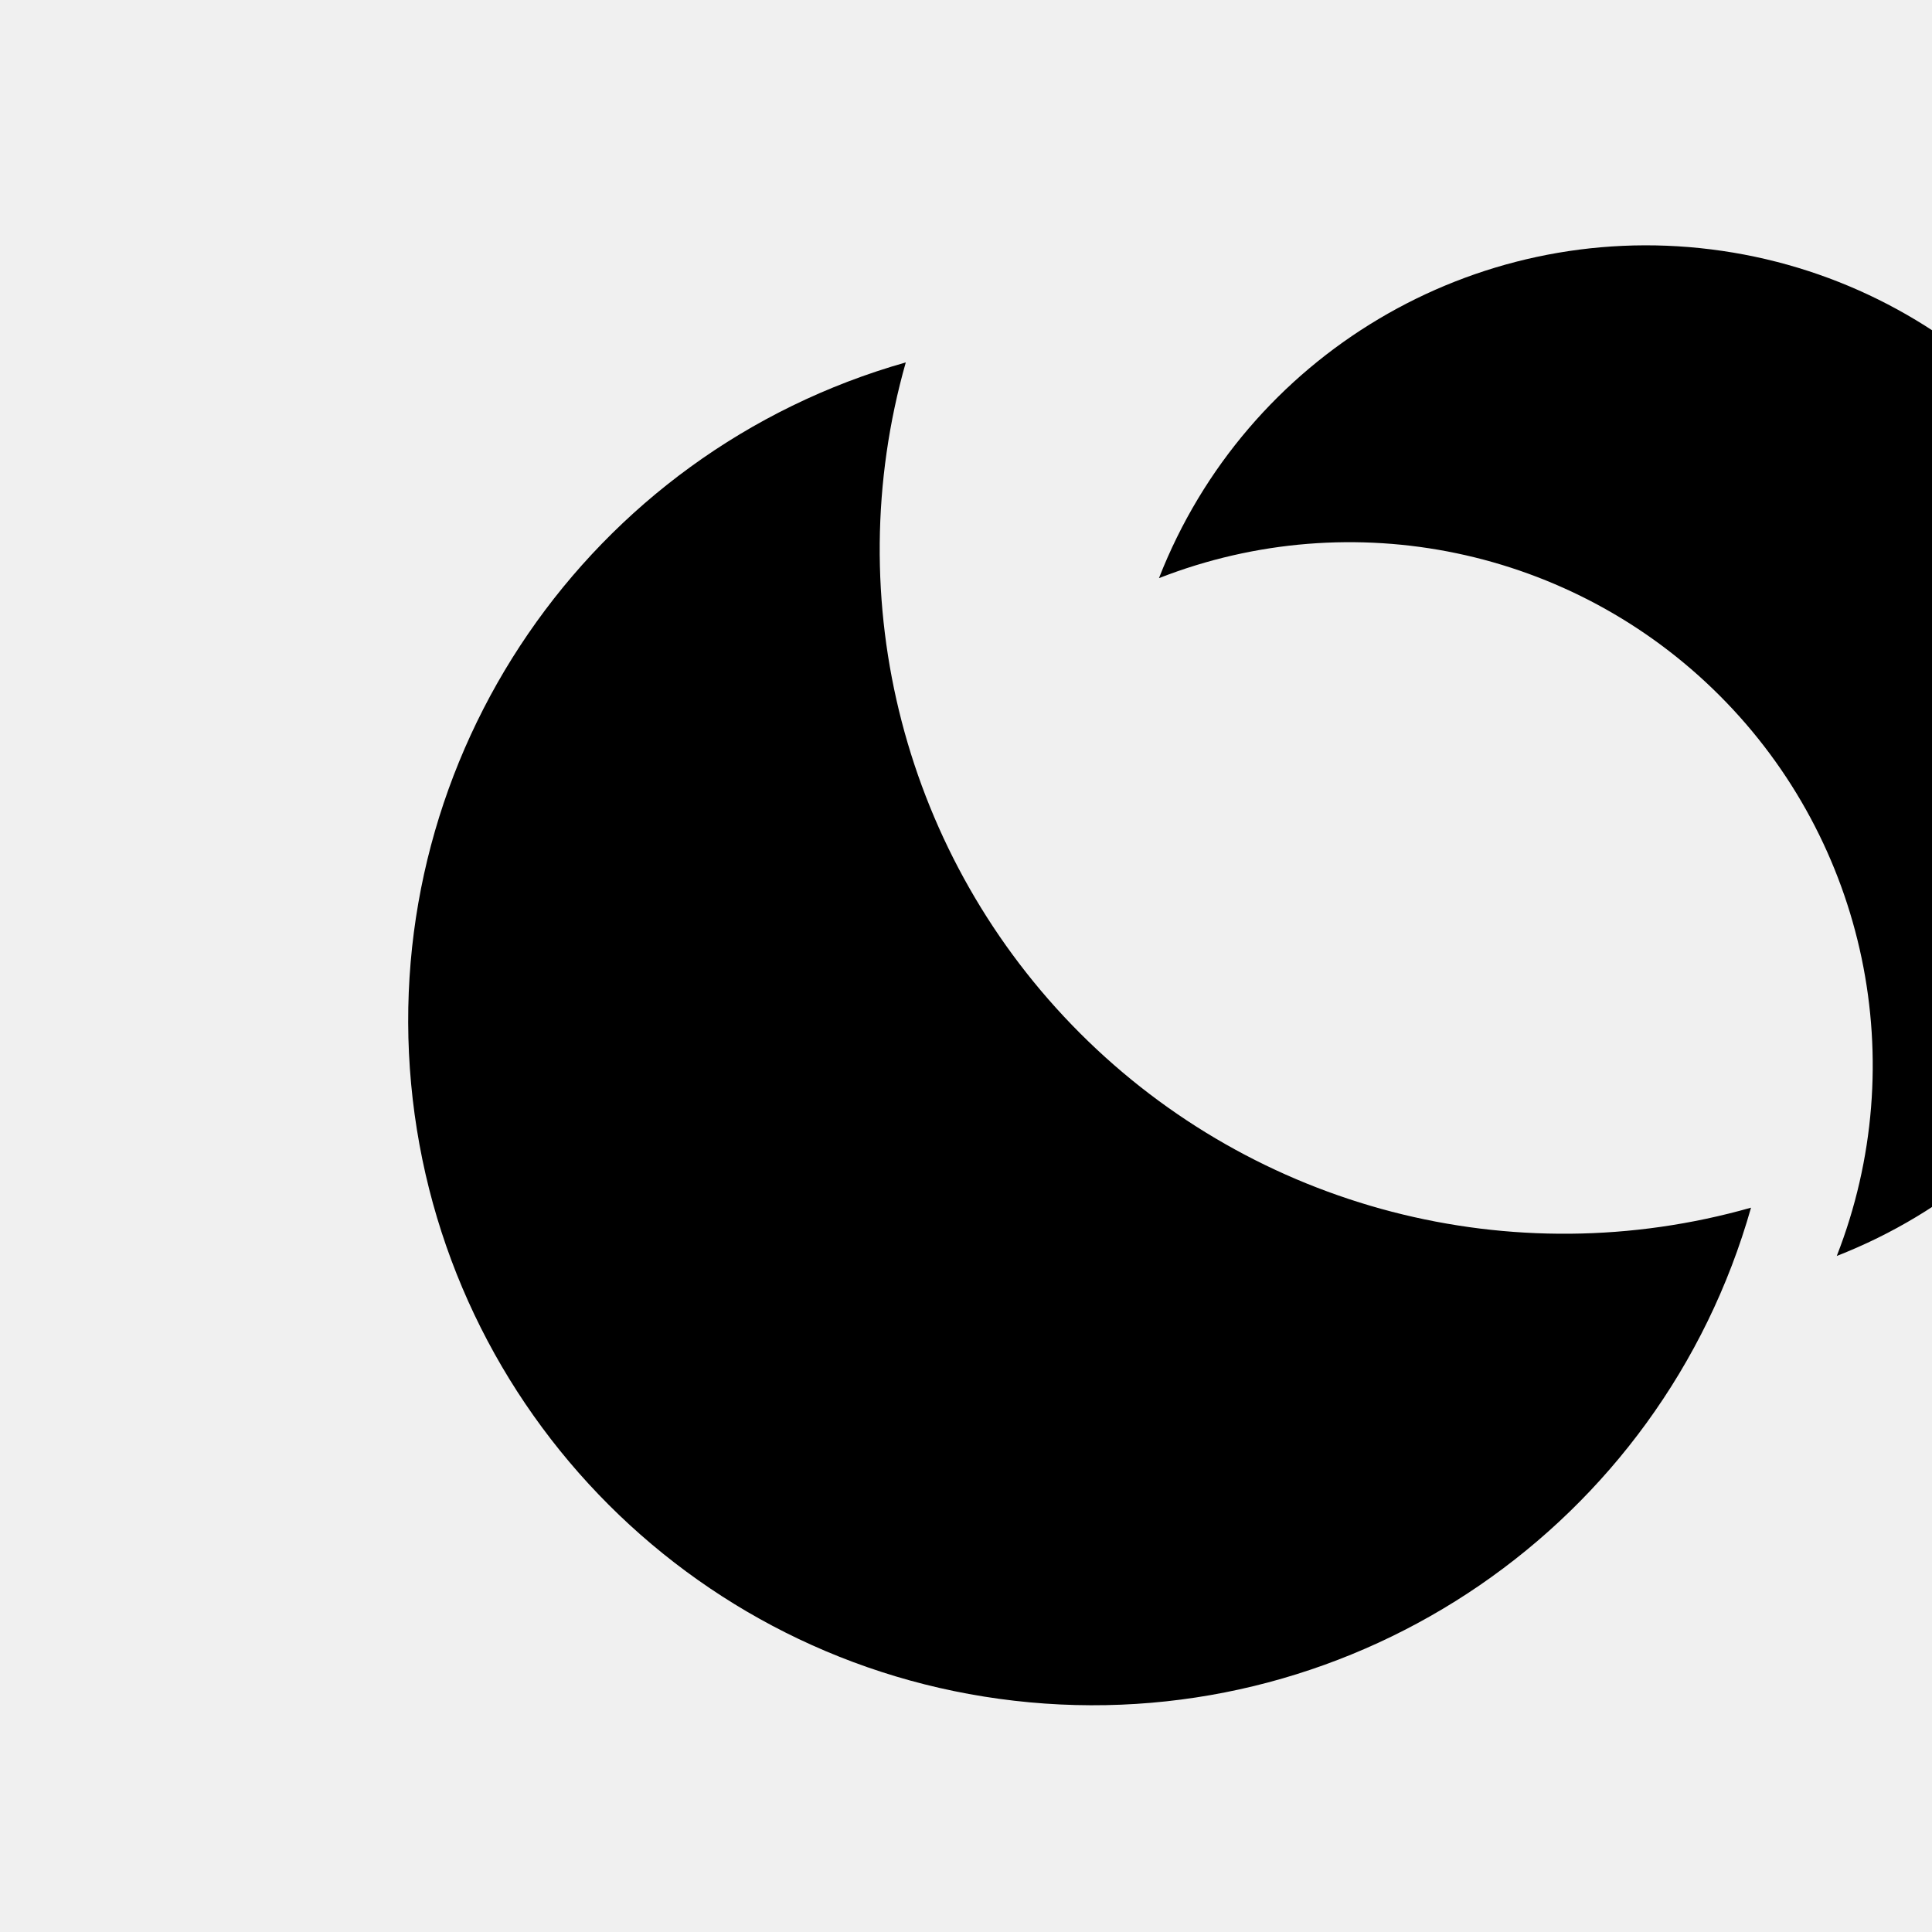
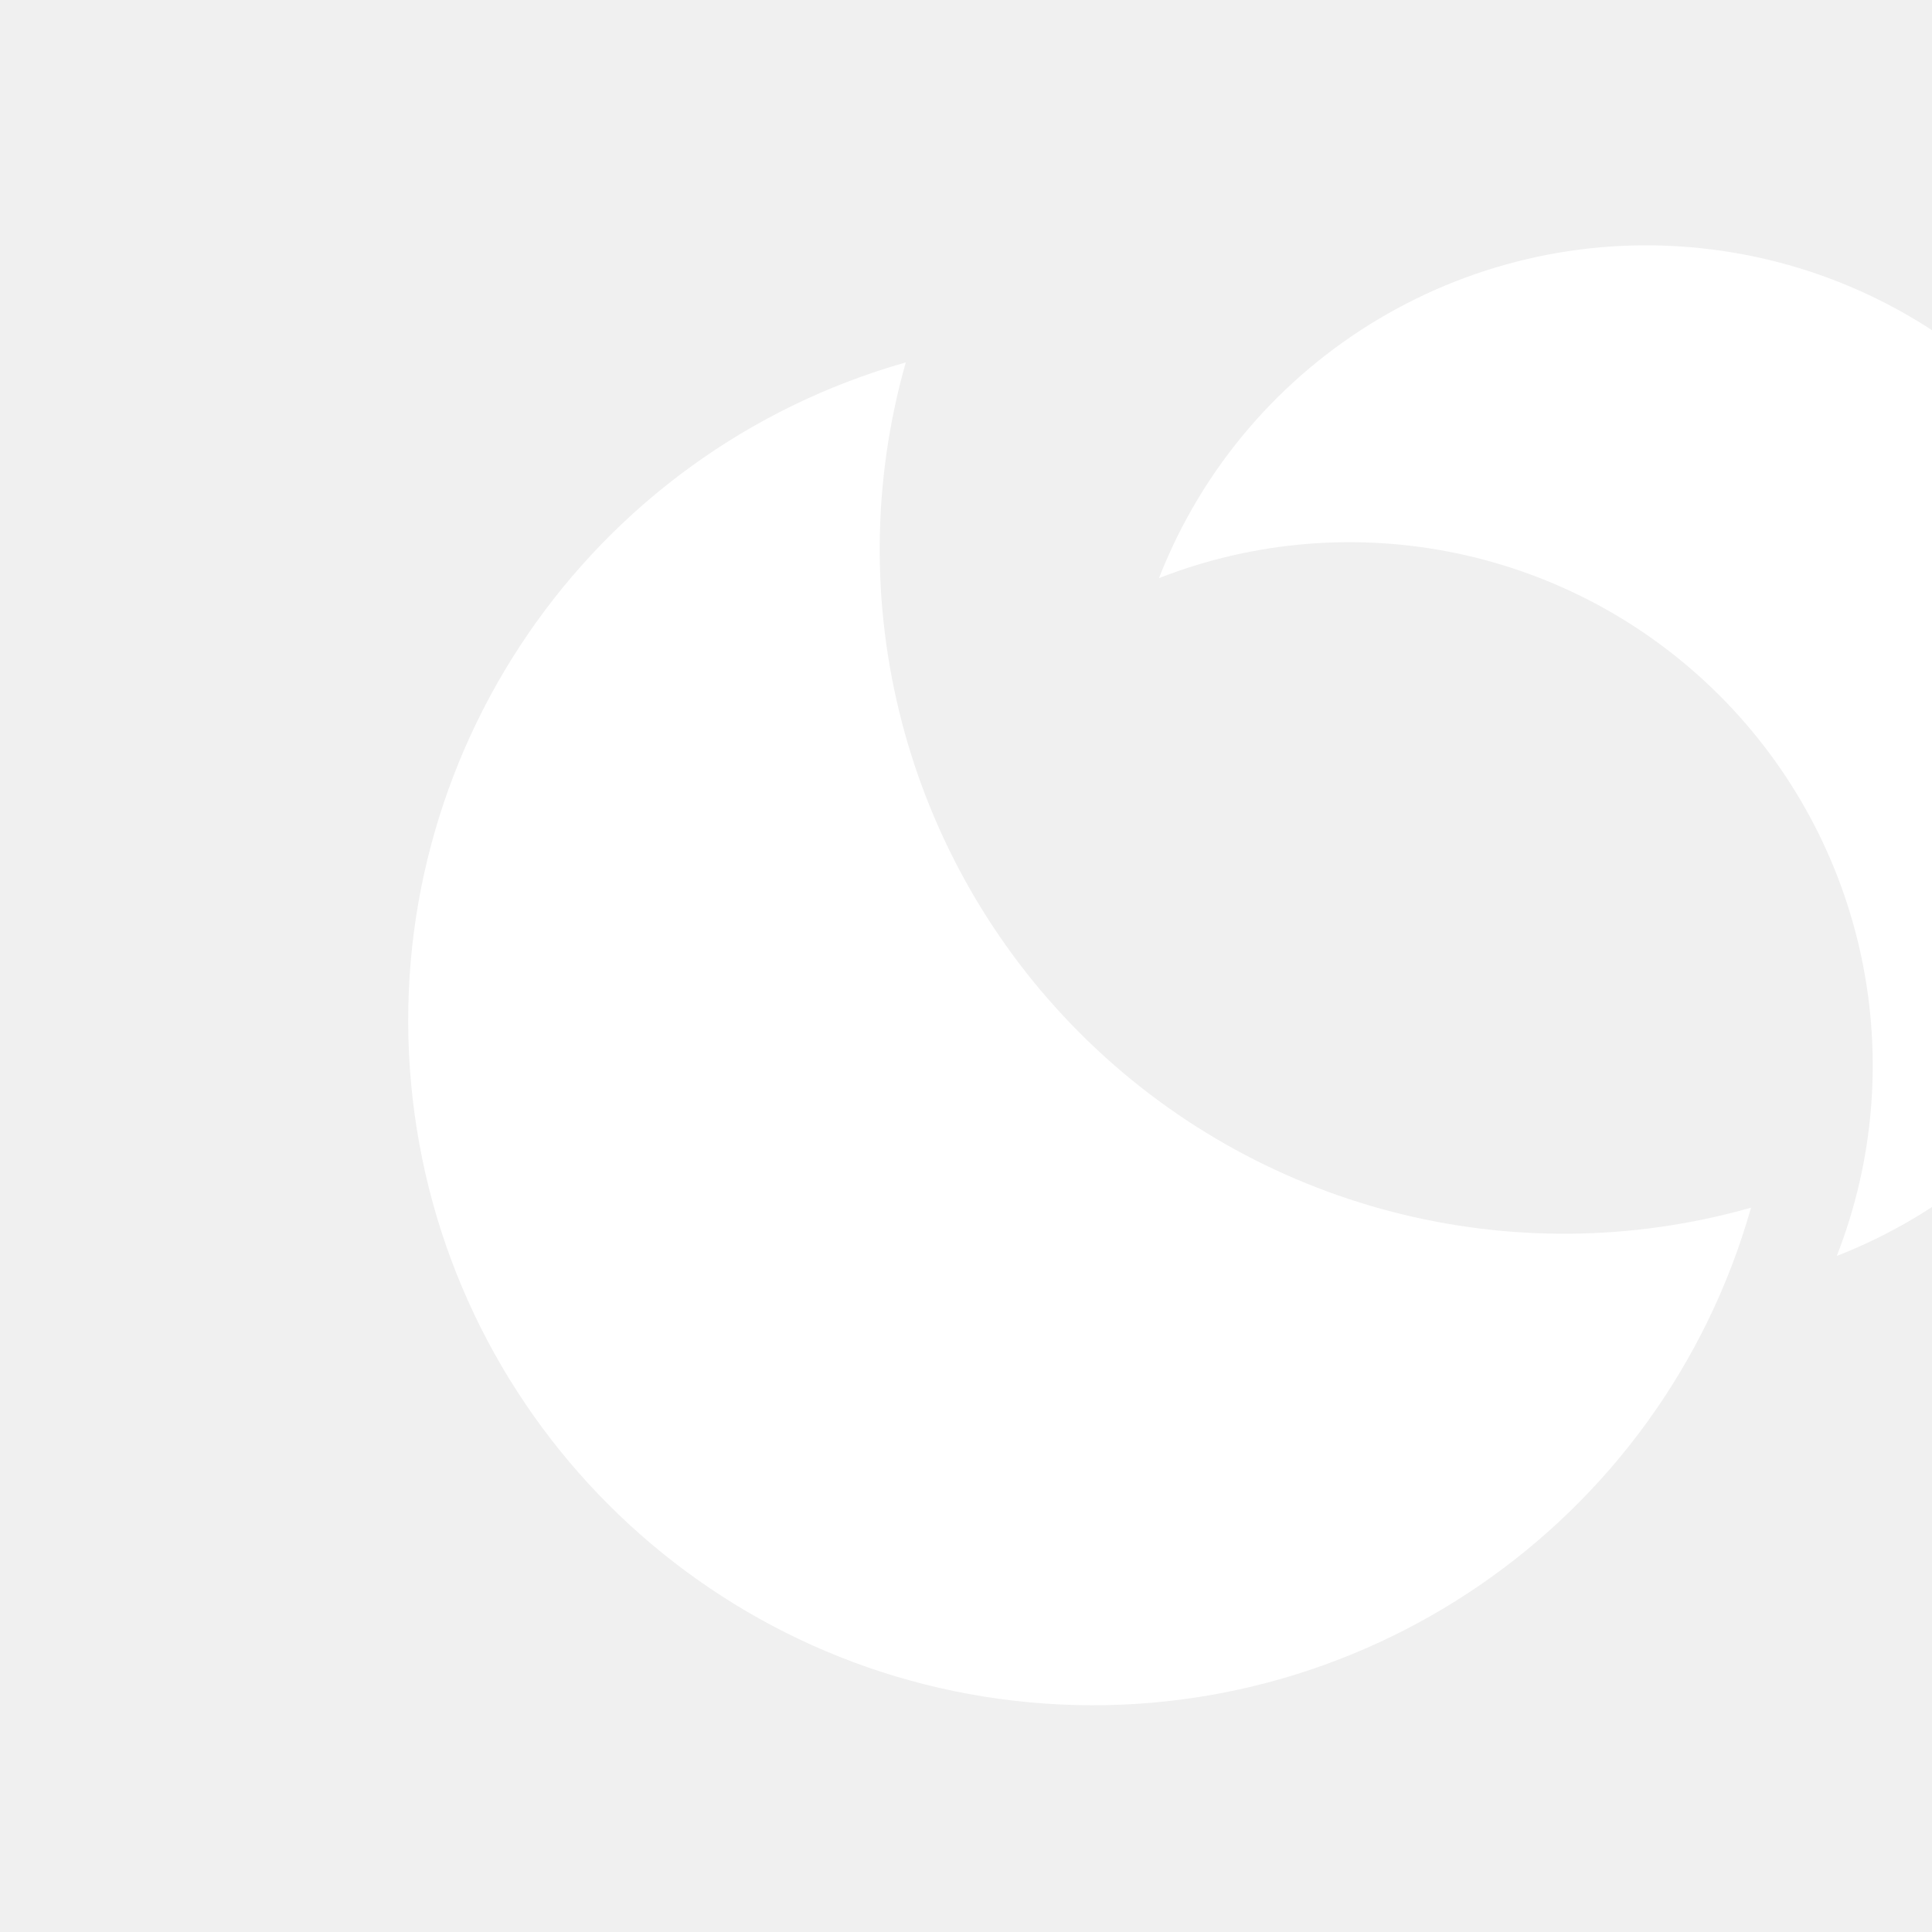
- <svg xmlns="http://www.w3.org/2000/svg" width="48" height="48" fill="currentColor" viewBox="0 0 24 24">
+ <svg xmlns="http://www.w3.org/2000/svg" width="48" height="48" fill="white" viewBox="0 0 24 24">
  <path d="M21.752 15.002a8.5 8.5 0 0 1-10.5-10.5 8.502 8.502 0 1 0 10.5 10.5zm-7.355-7.82a6.5 6.5 0 1 1 8.42 8.42 6.499 6.499 0 0 0-8.42-8.42z" />
</svg>
